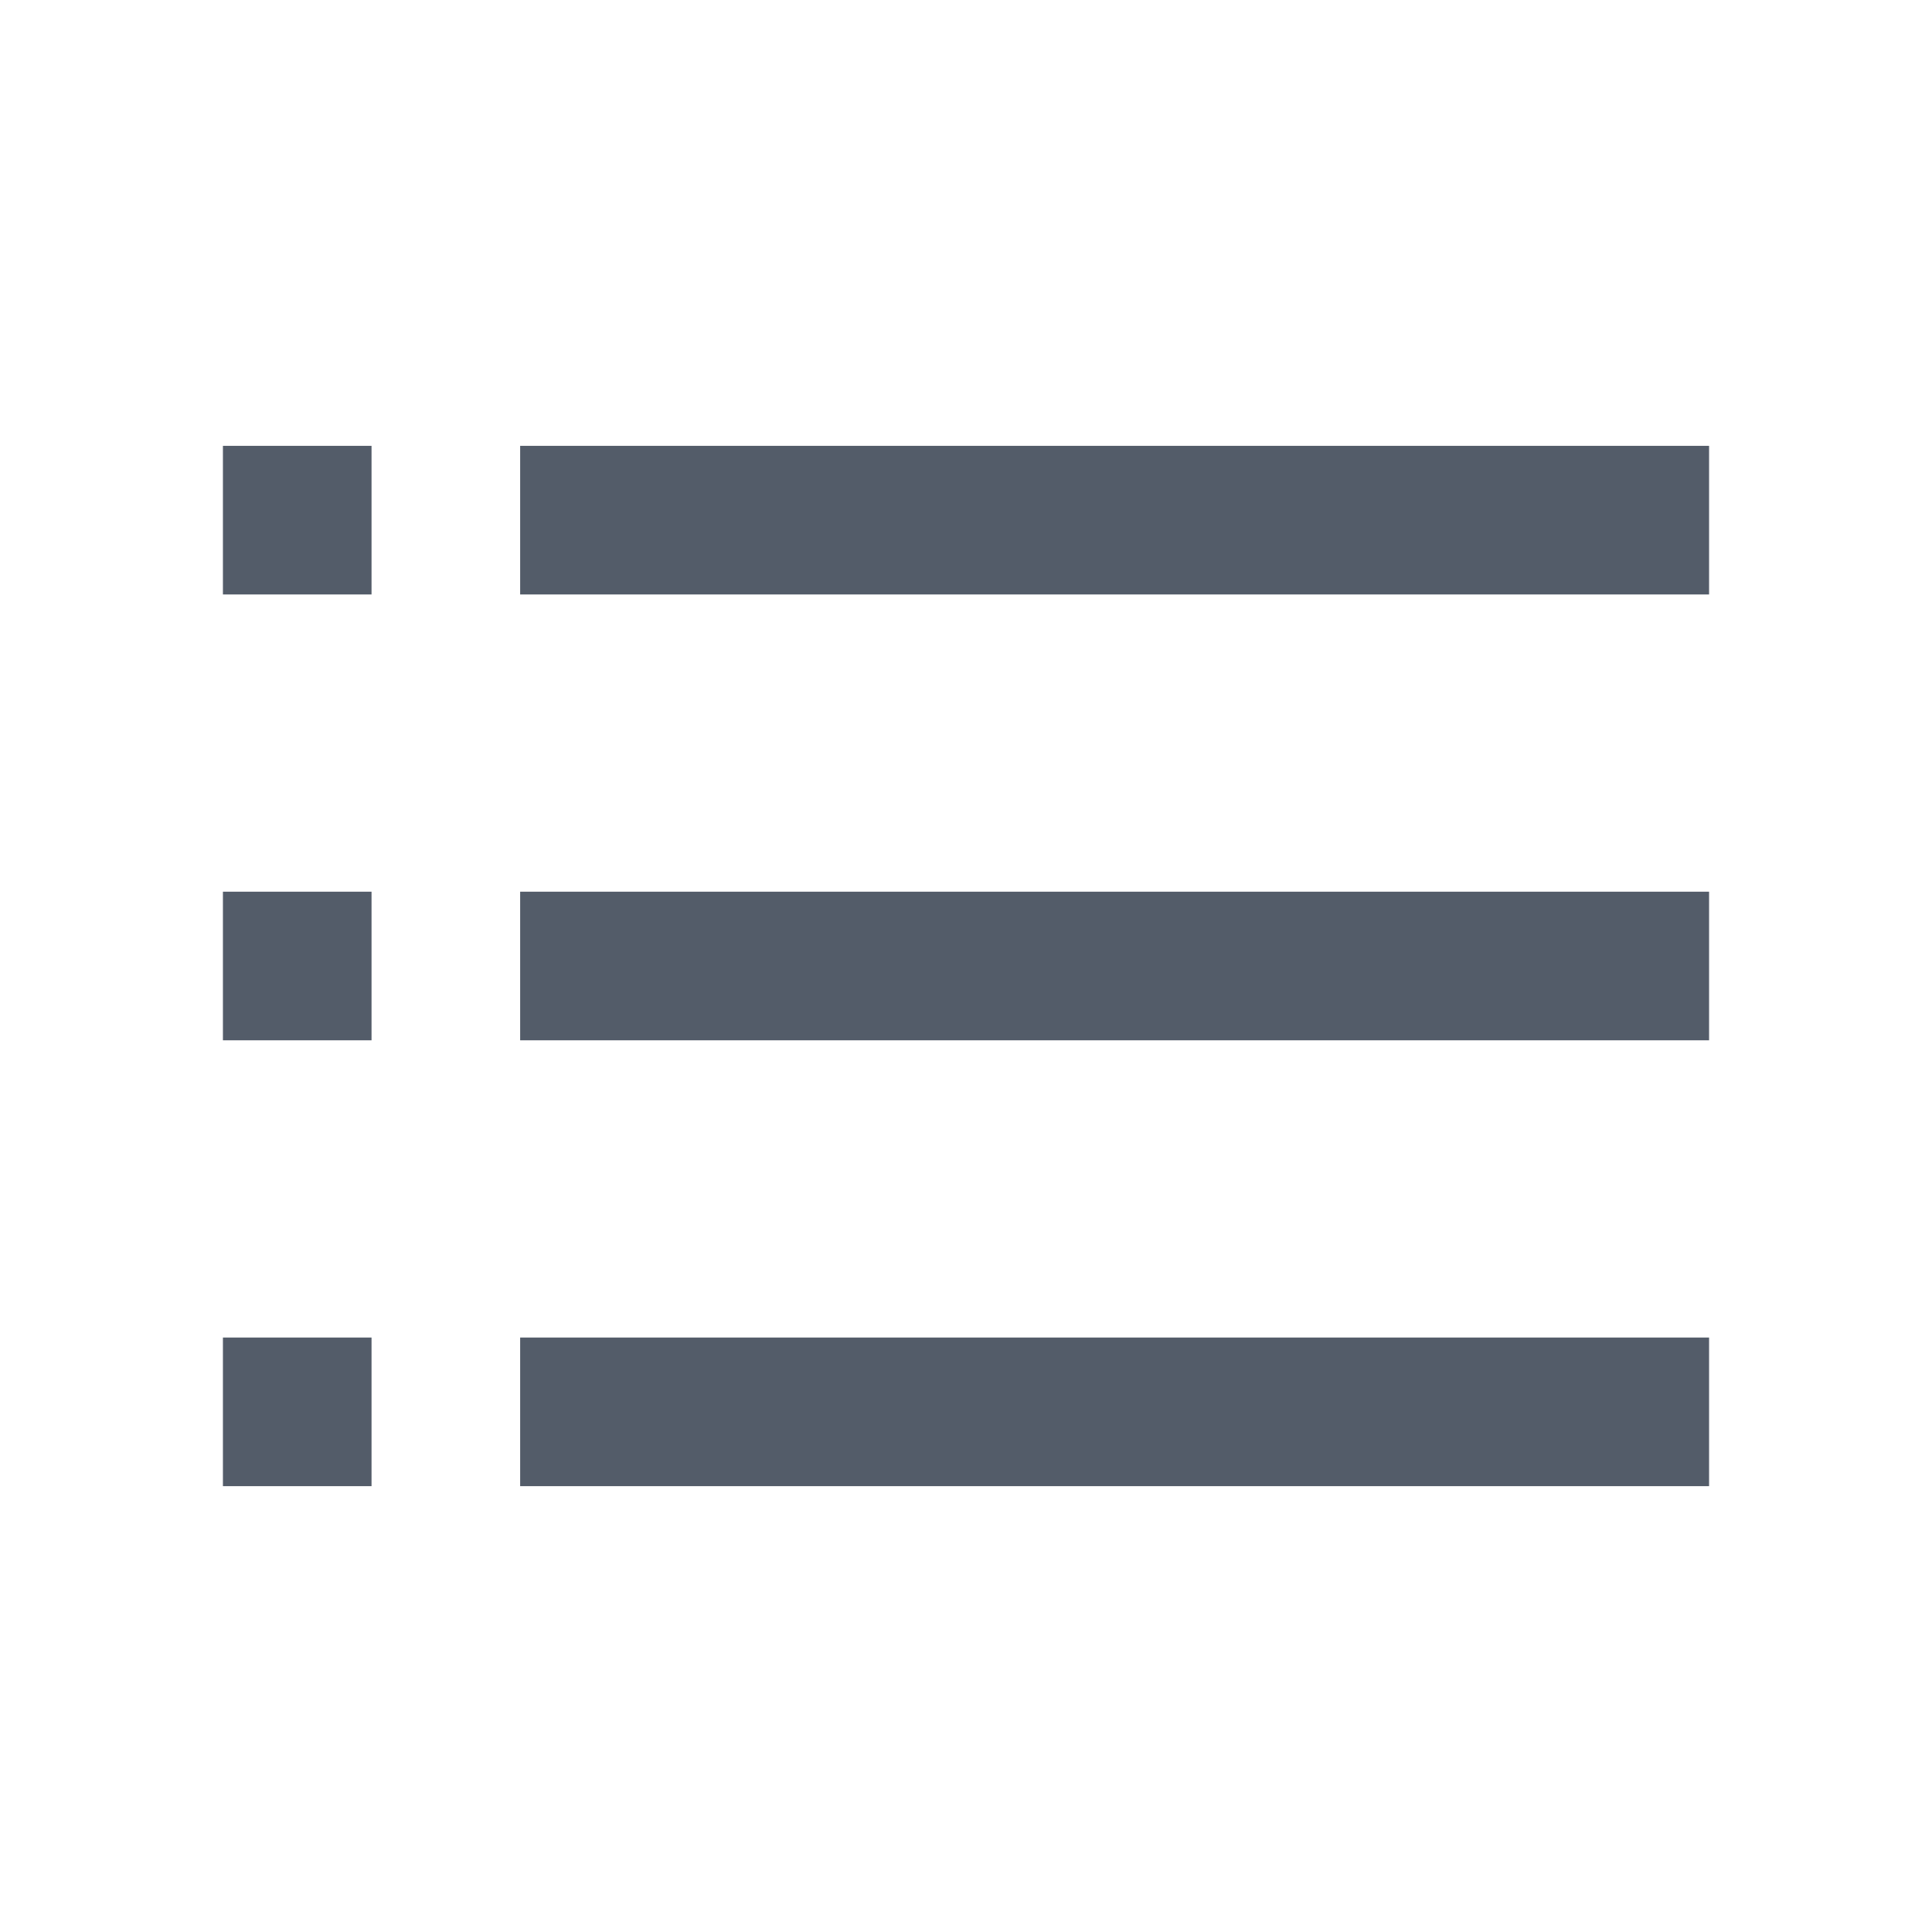
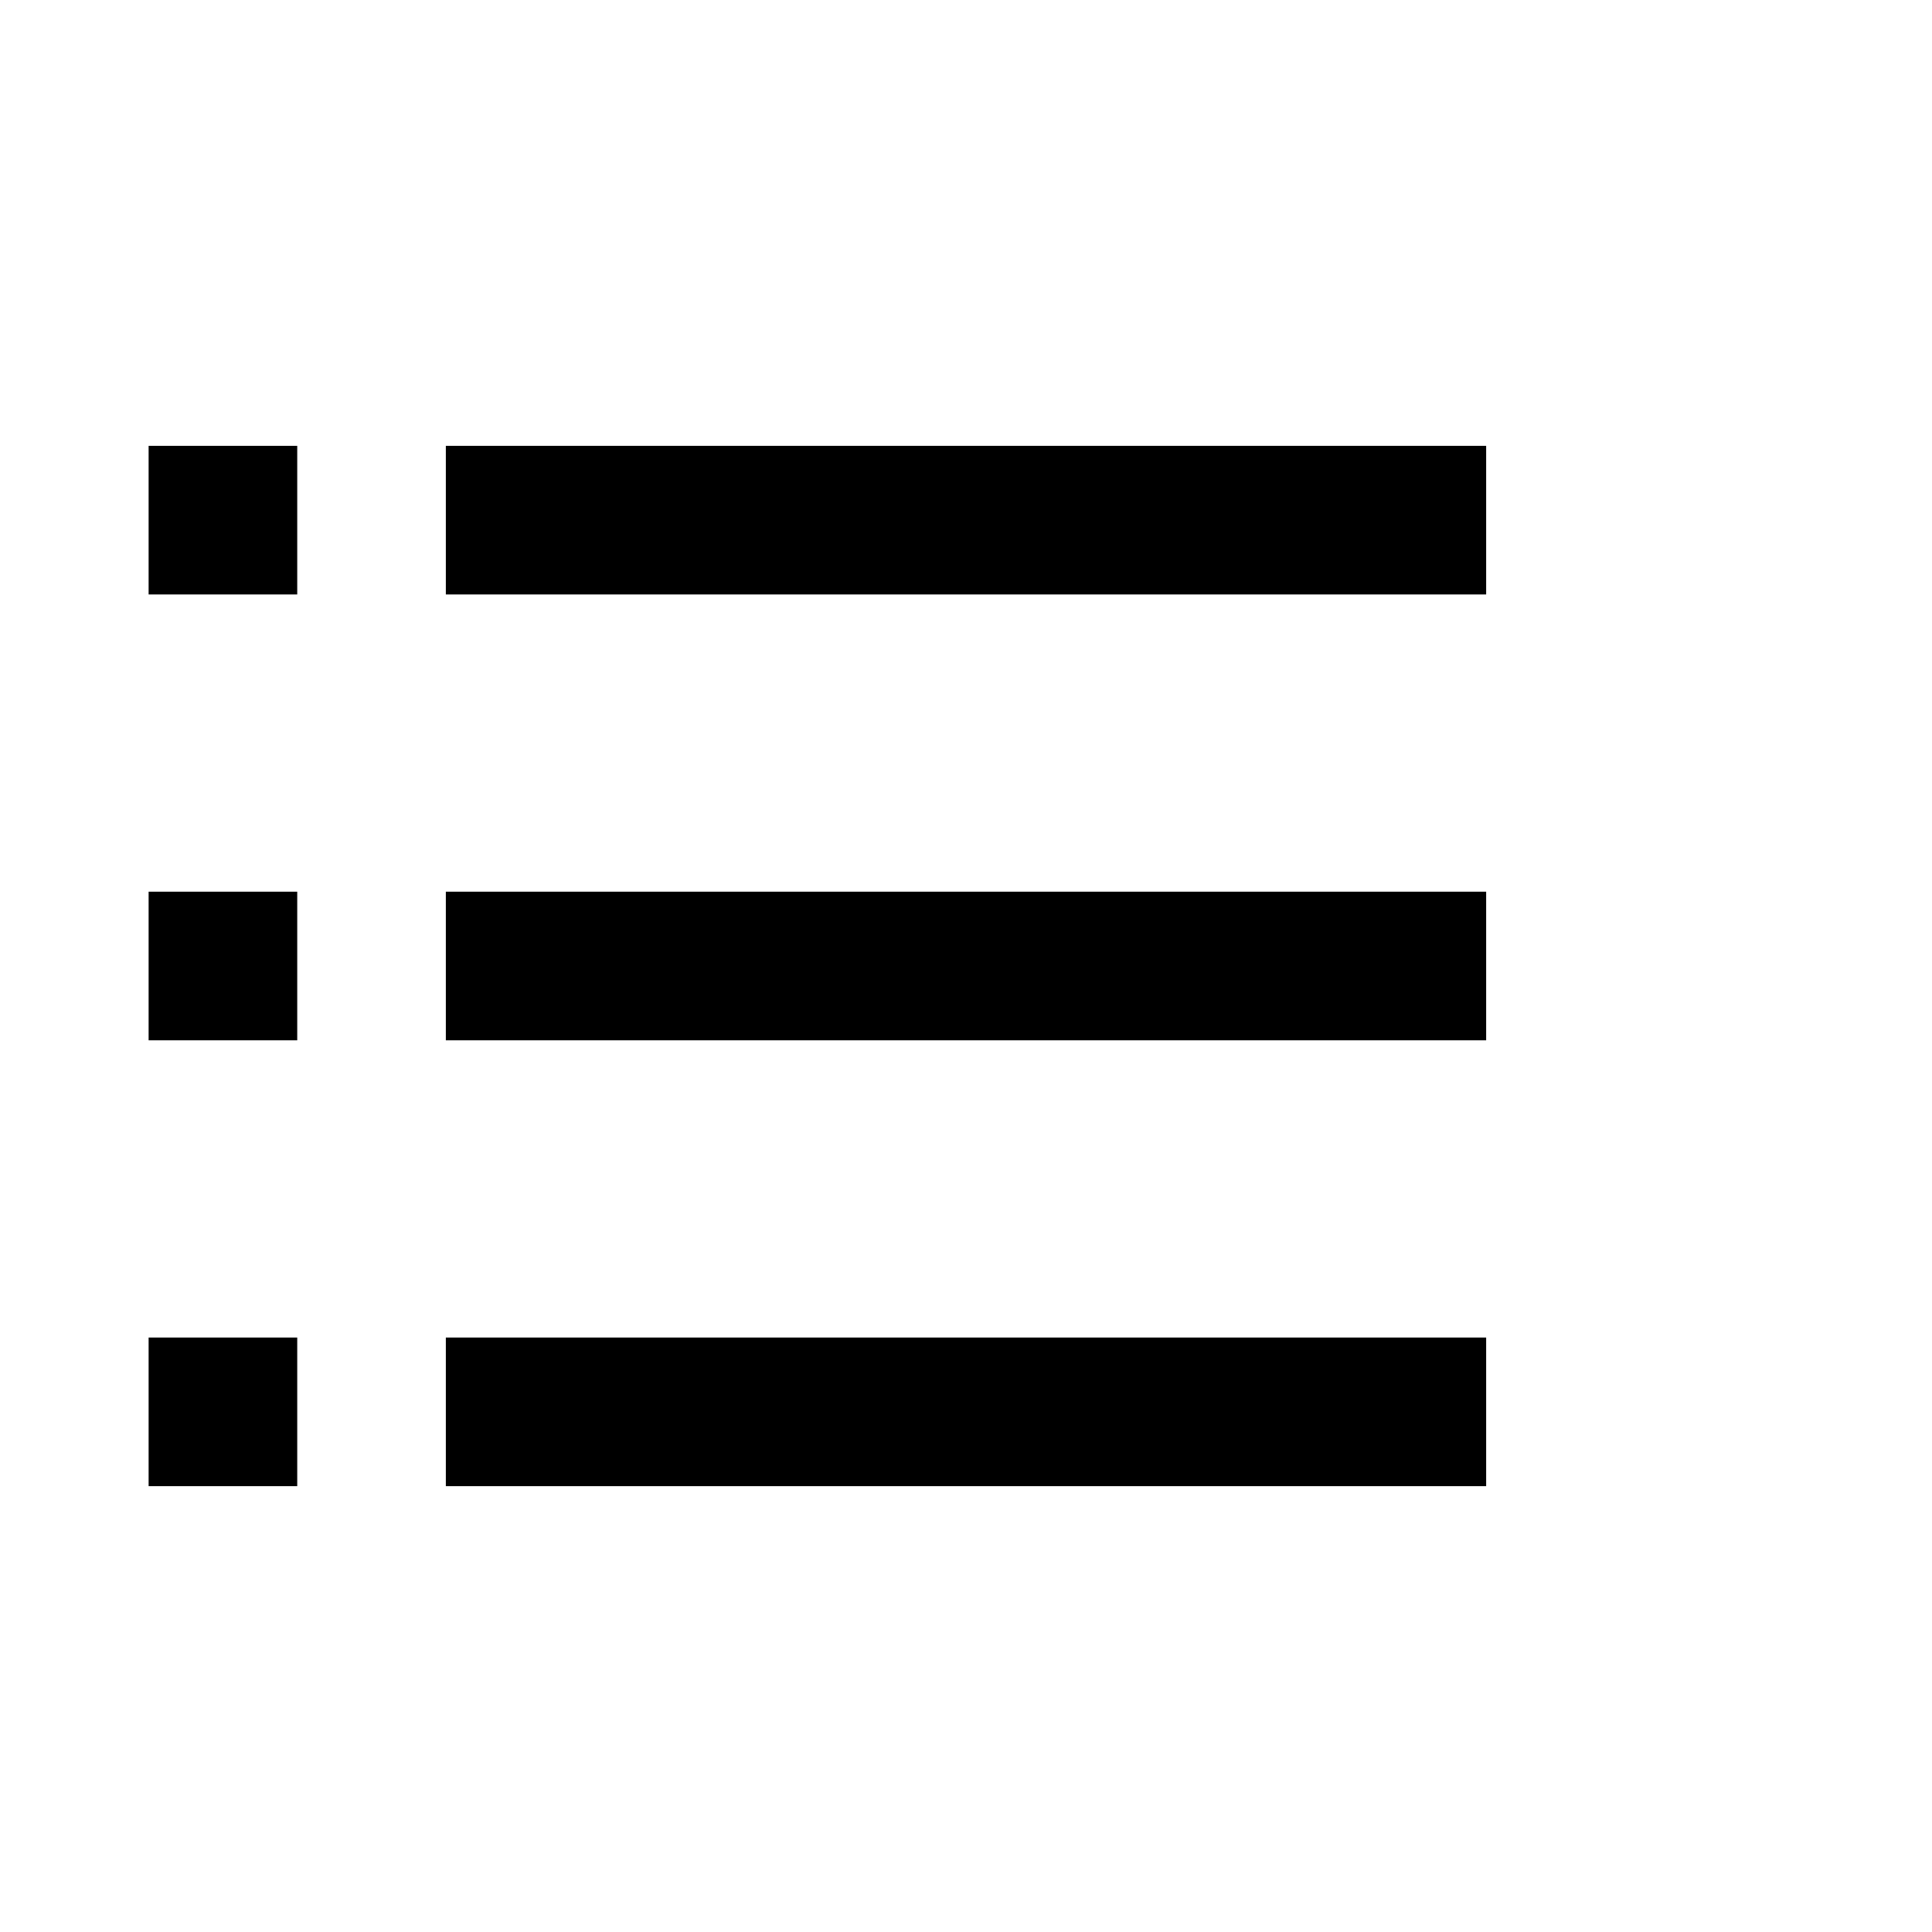
<svg xmlns="http://www.w3.org/2000/svg" width="26" height="26" viewBox="0 0 26 26">
-   <g fill-rule="evenodd" fill="#535C69">
-     <rect width="16" height="2" x="7" y="6" />
-     <rect width="16" height="2" x="7" y="12" />
-     <rect width="2" height="2" x="3" y="6" />
-     <rect width="2" height="2" x="3" y="12" />
-     <rect width="16" height="2" x="7" y="18" />
-     <rect width="2" height="2" x="3" y="18" />
+   <g fill-rule="evenodd" fill="##535C69">
+     <path d="M6 6h14v2H6zM6 12h14v2H6zM6 18h14v2H6zM2 6h2v2H2zM2 12h2v2H2zM2 18h2v2H2z" />
  </g>
</svg>
